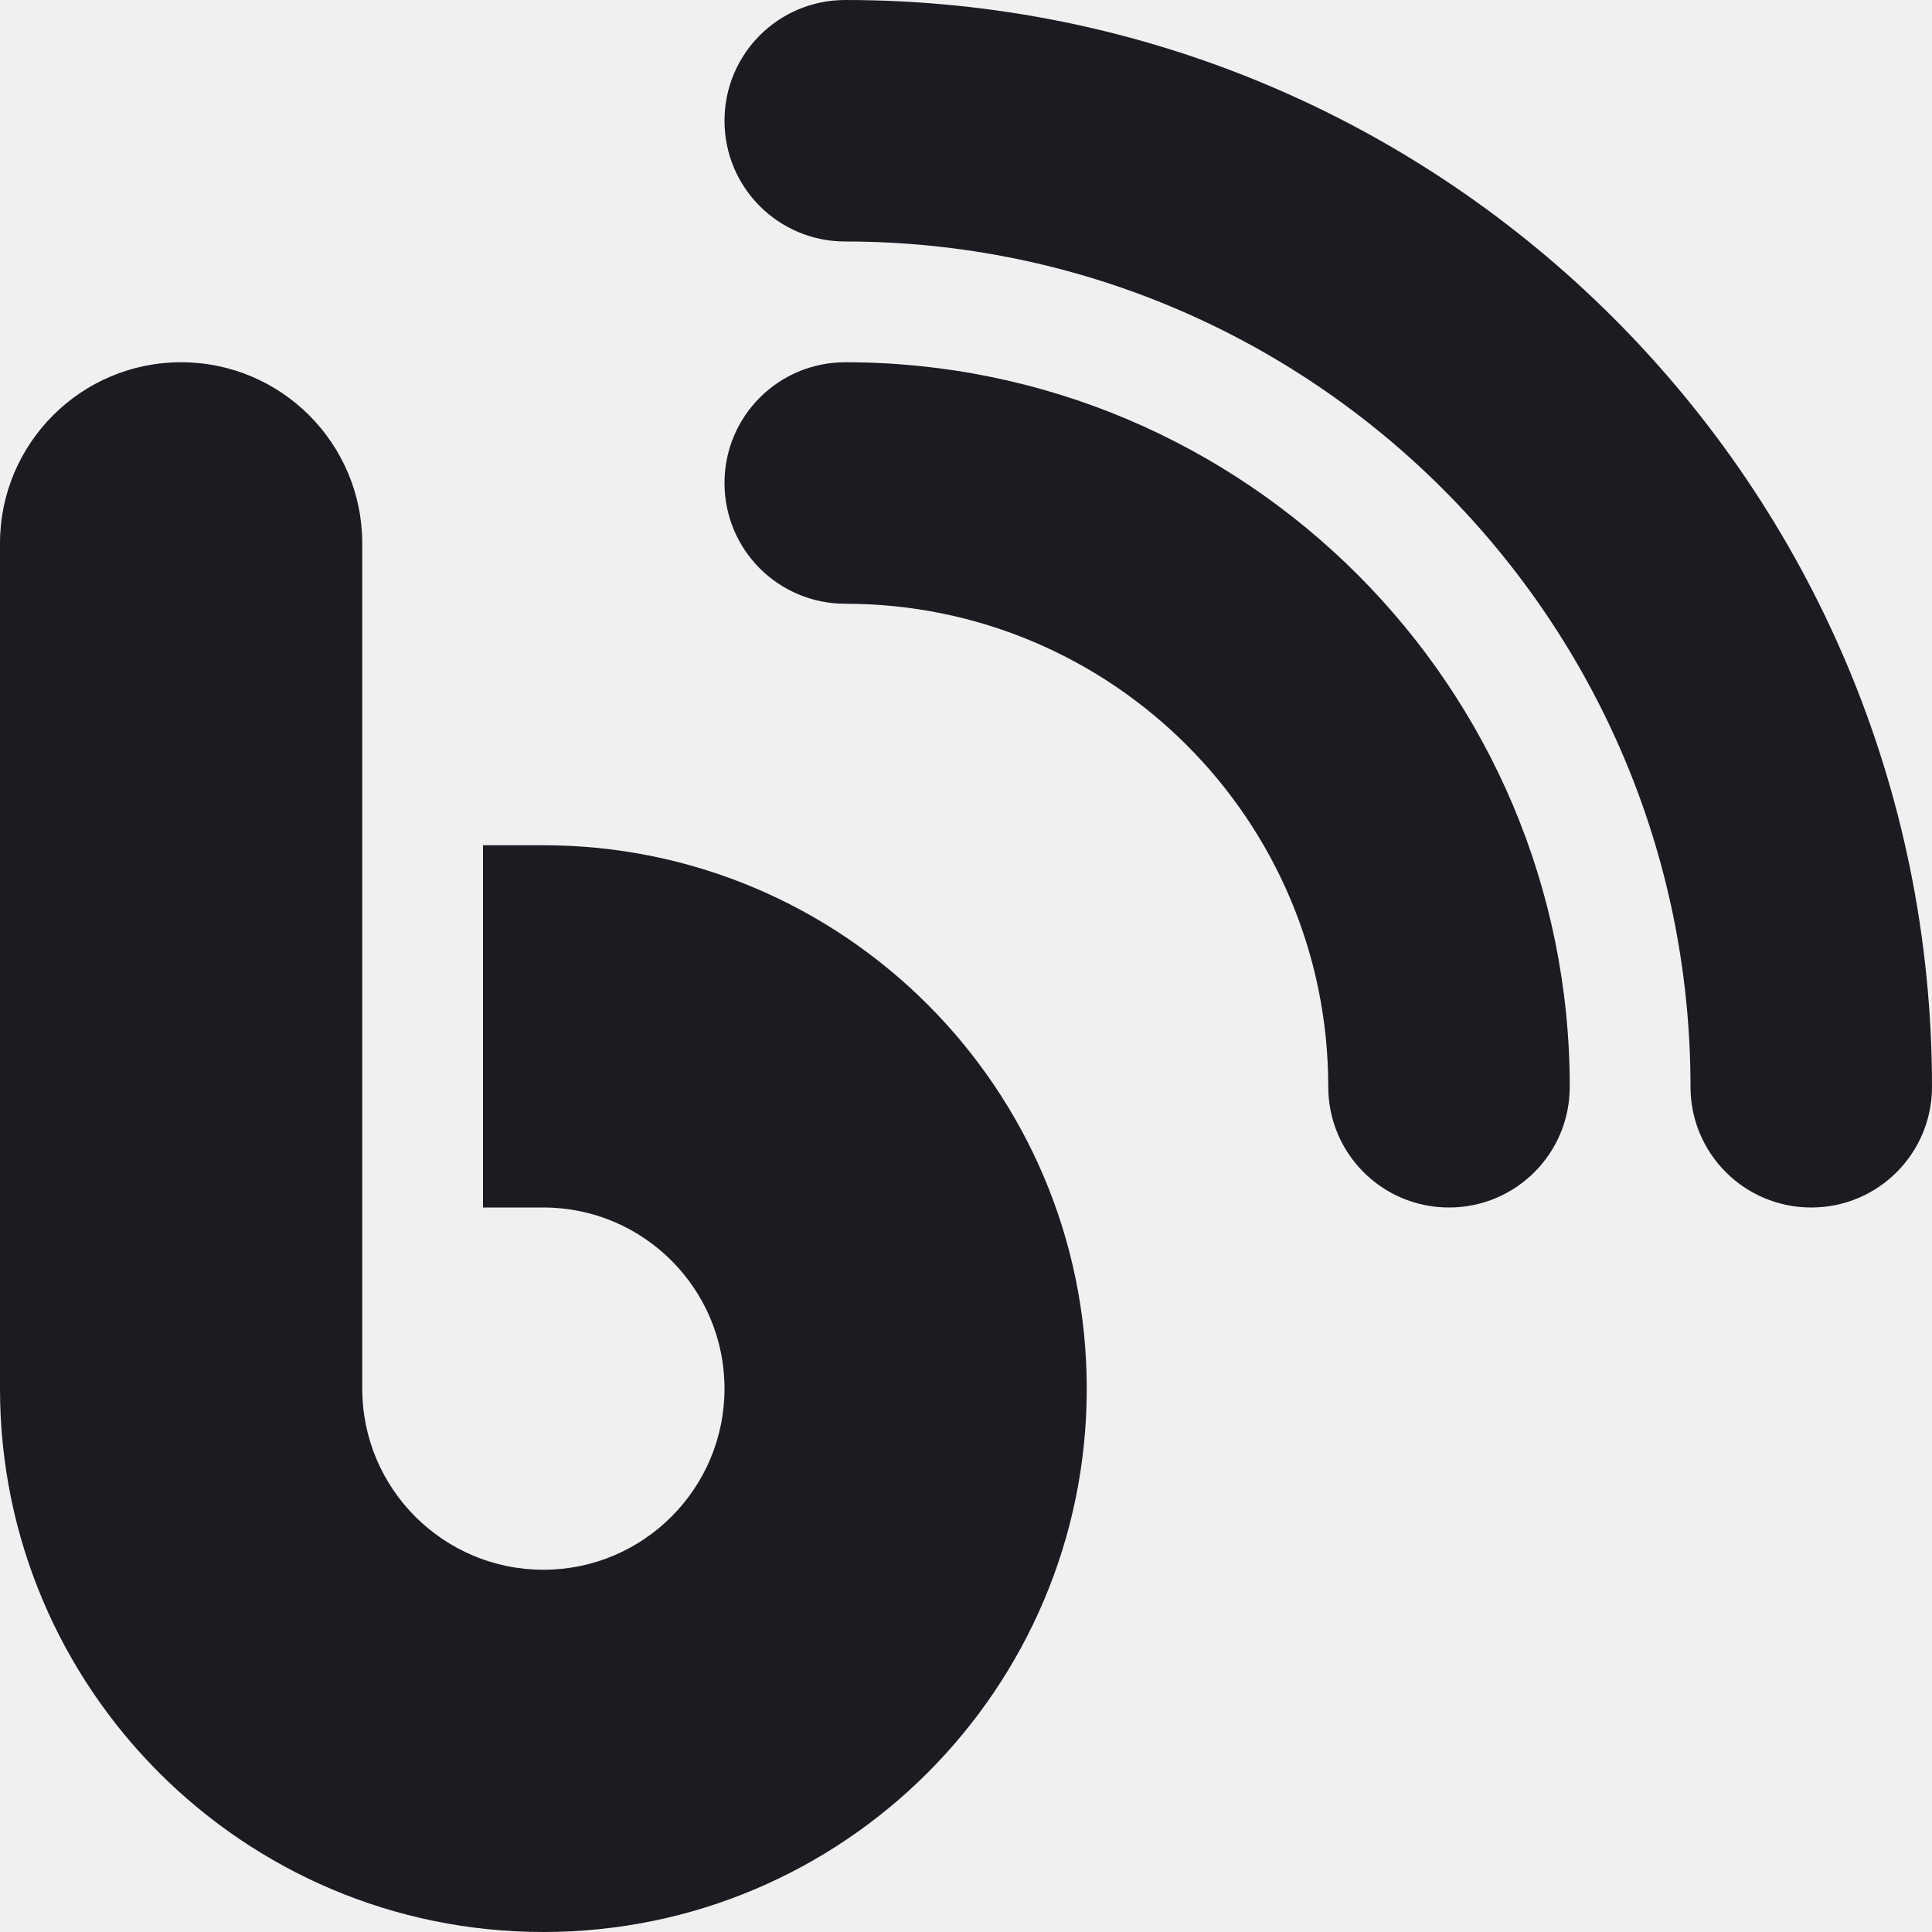
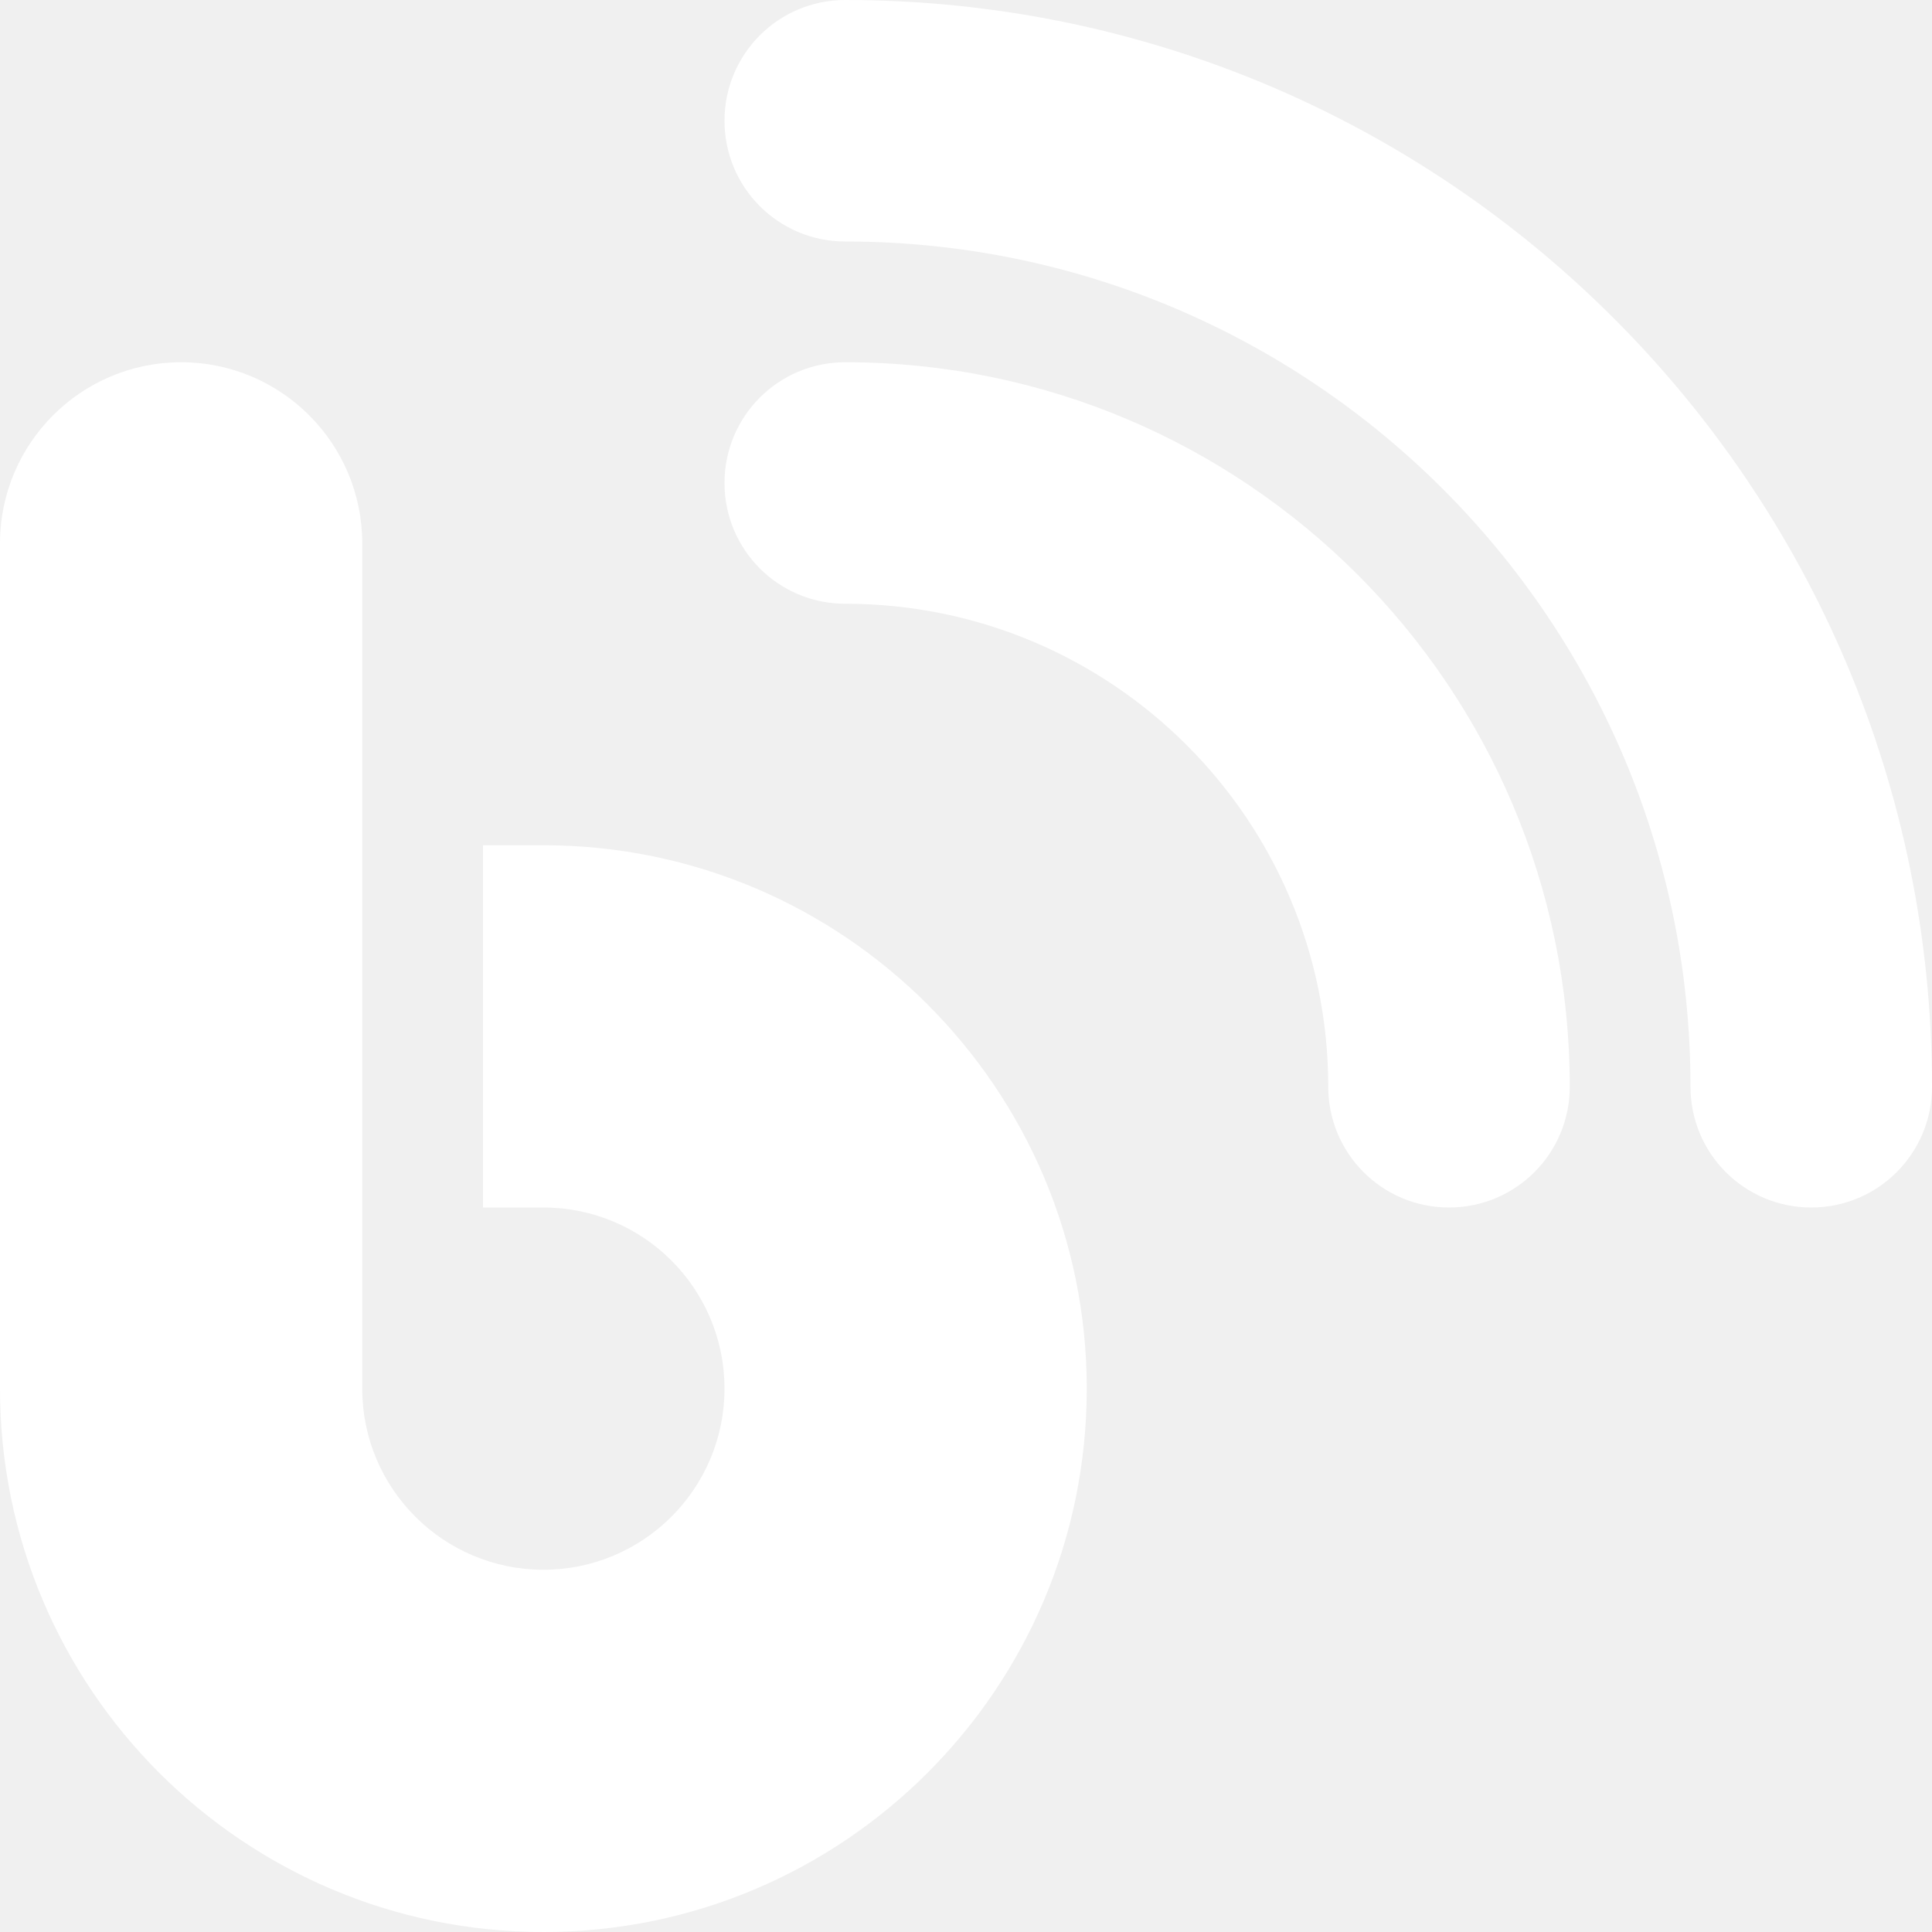
<svg xmlns="http://www.w3.org/2000/svg" height="16" width="16" viewBox="0 0 512 512">
-   <path d="M192 32c0 17.7 14.3 32 32 32c123.7 0 224 100.3 224 224c0 17.7 14.3 32 32 32s32-14.3 32-32C512 128.9 383.1 0 224 0c-17.7 0-32 14.3-32 32zm0 96c0 17.7 14.3 32 32 32c70.7 0 128 57.3 128 128c0 17.7 14.3 32 32 32s32-14.3 32-32c0-106-86-192-192-192c-17.7 0-32 14.3-32 32zM96 144c0-26.5-21.5-48-48-48S0 117.5 0 144V368c0 79.5 64.5 144 144 144s144-64.5 144-144s-64.5-144-144-144H128v96h16c26.5 0 48 21.5 48 48s-21.5 48-48 48s-48-21.5-48-48V144z" fill="#1a1c21" />
+   <path d="M192 32c0 17.7 14.3 32 32 32c123.7 0 224 100.3 224 224c0 17.7 14.3 32 32 32s32-14.3 32-32C512 128.9 383.1 0 224 0c-17.7 0-32 14.3-32 32zm0 96c0 17.7 14.3 32 32 32c70.7 0 128 57.3 128 128c0 17.7 14.3 32 32 32s32-14.3 32-32c0-106-86-192-192-192c-17.7 0-32 14.3-32 32zM96 144c0-26.5-21.5-48-48-48S0 117.5 0 144V368c0 79.5 64.5 144 144 144s144-64.5 144-144s-64.5-144-144-144H128v96h16c26.5 0 48 21.5 48 48s-21.5 48-48 48s-48-21.5-48-48V144z" fill="white" />
</svg>
